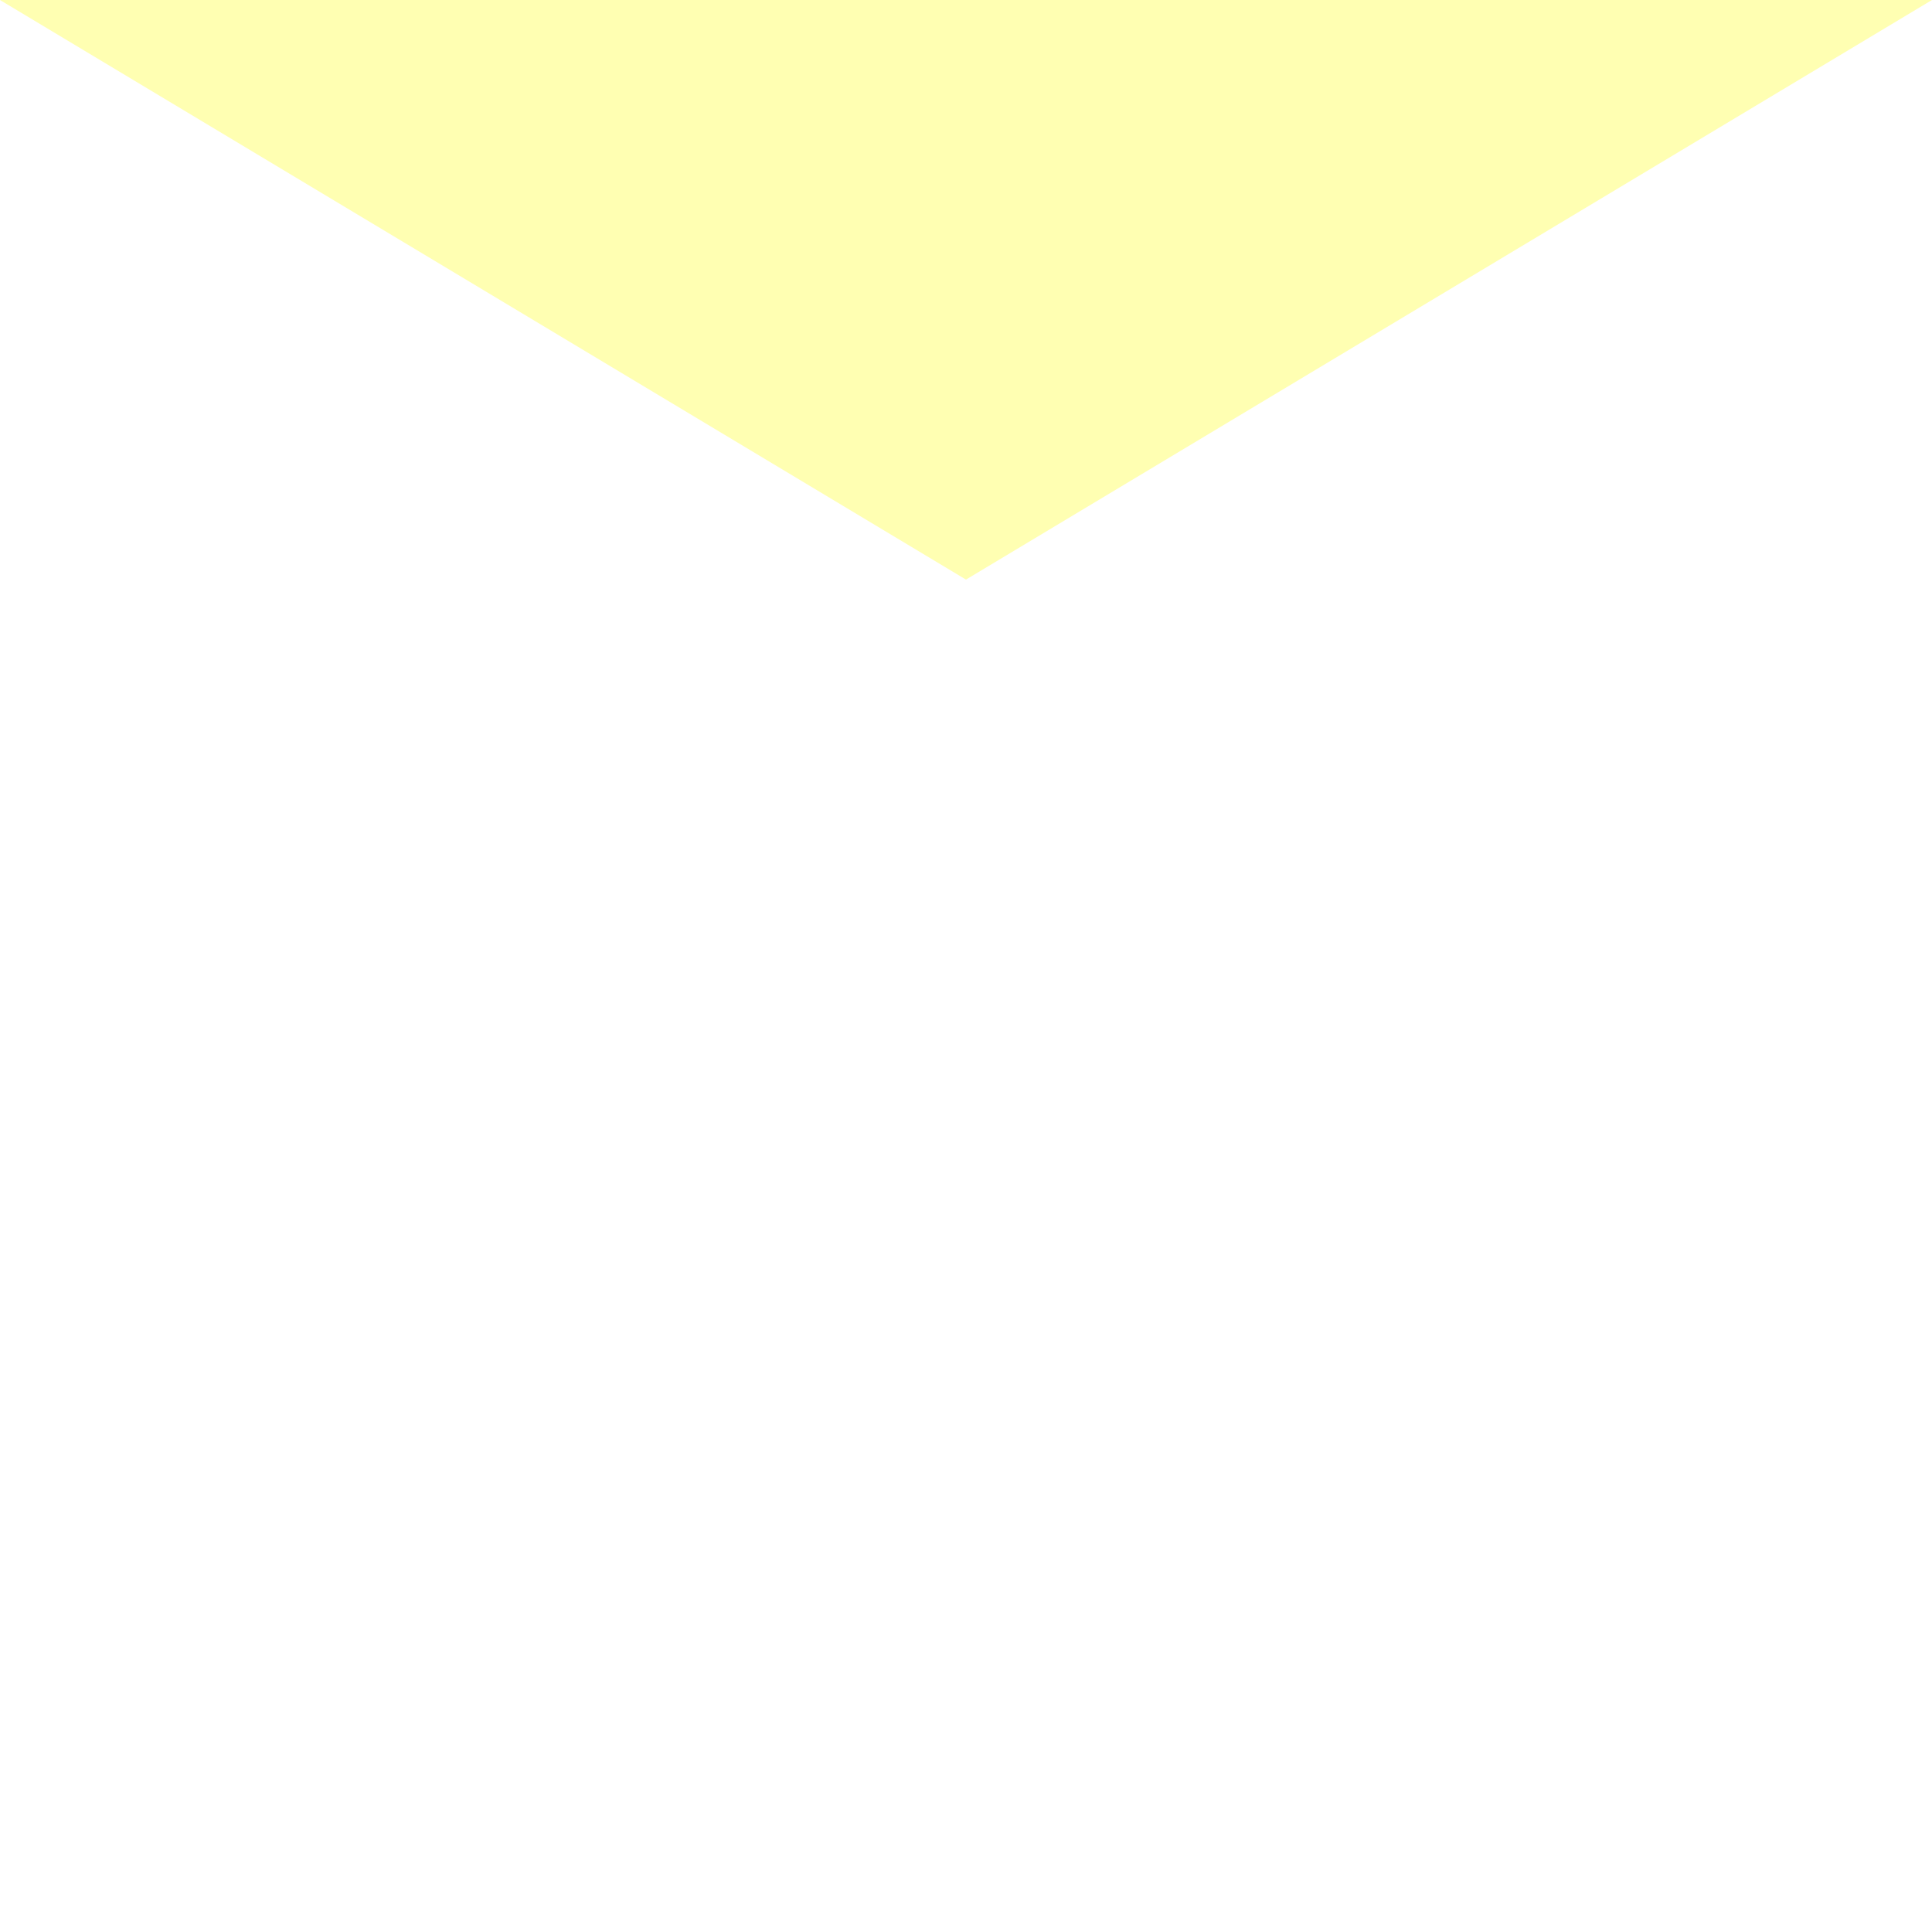
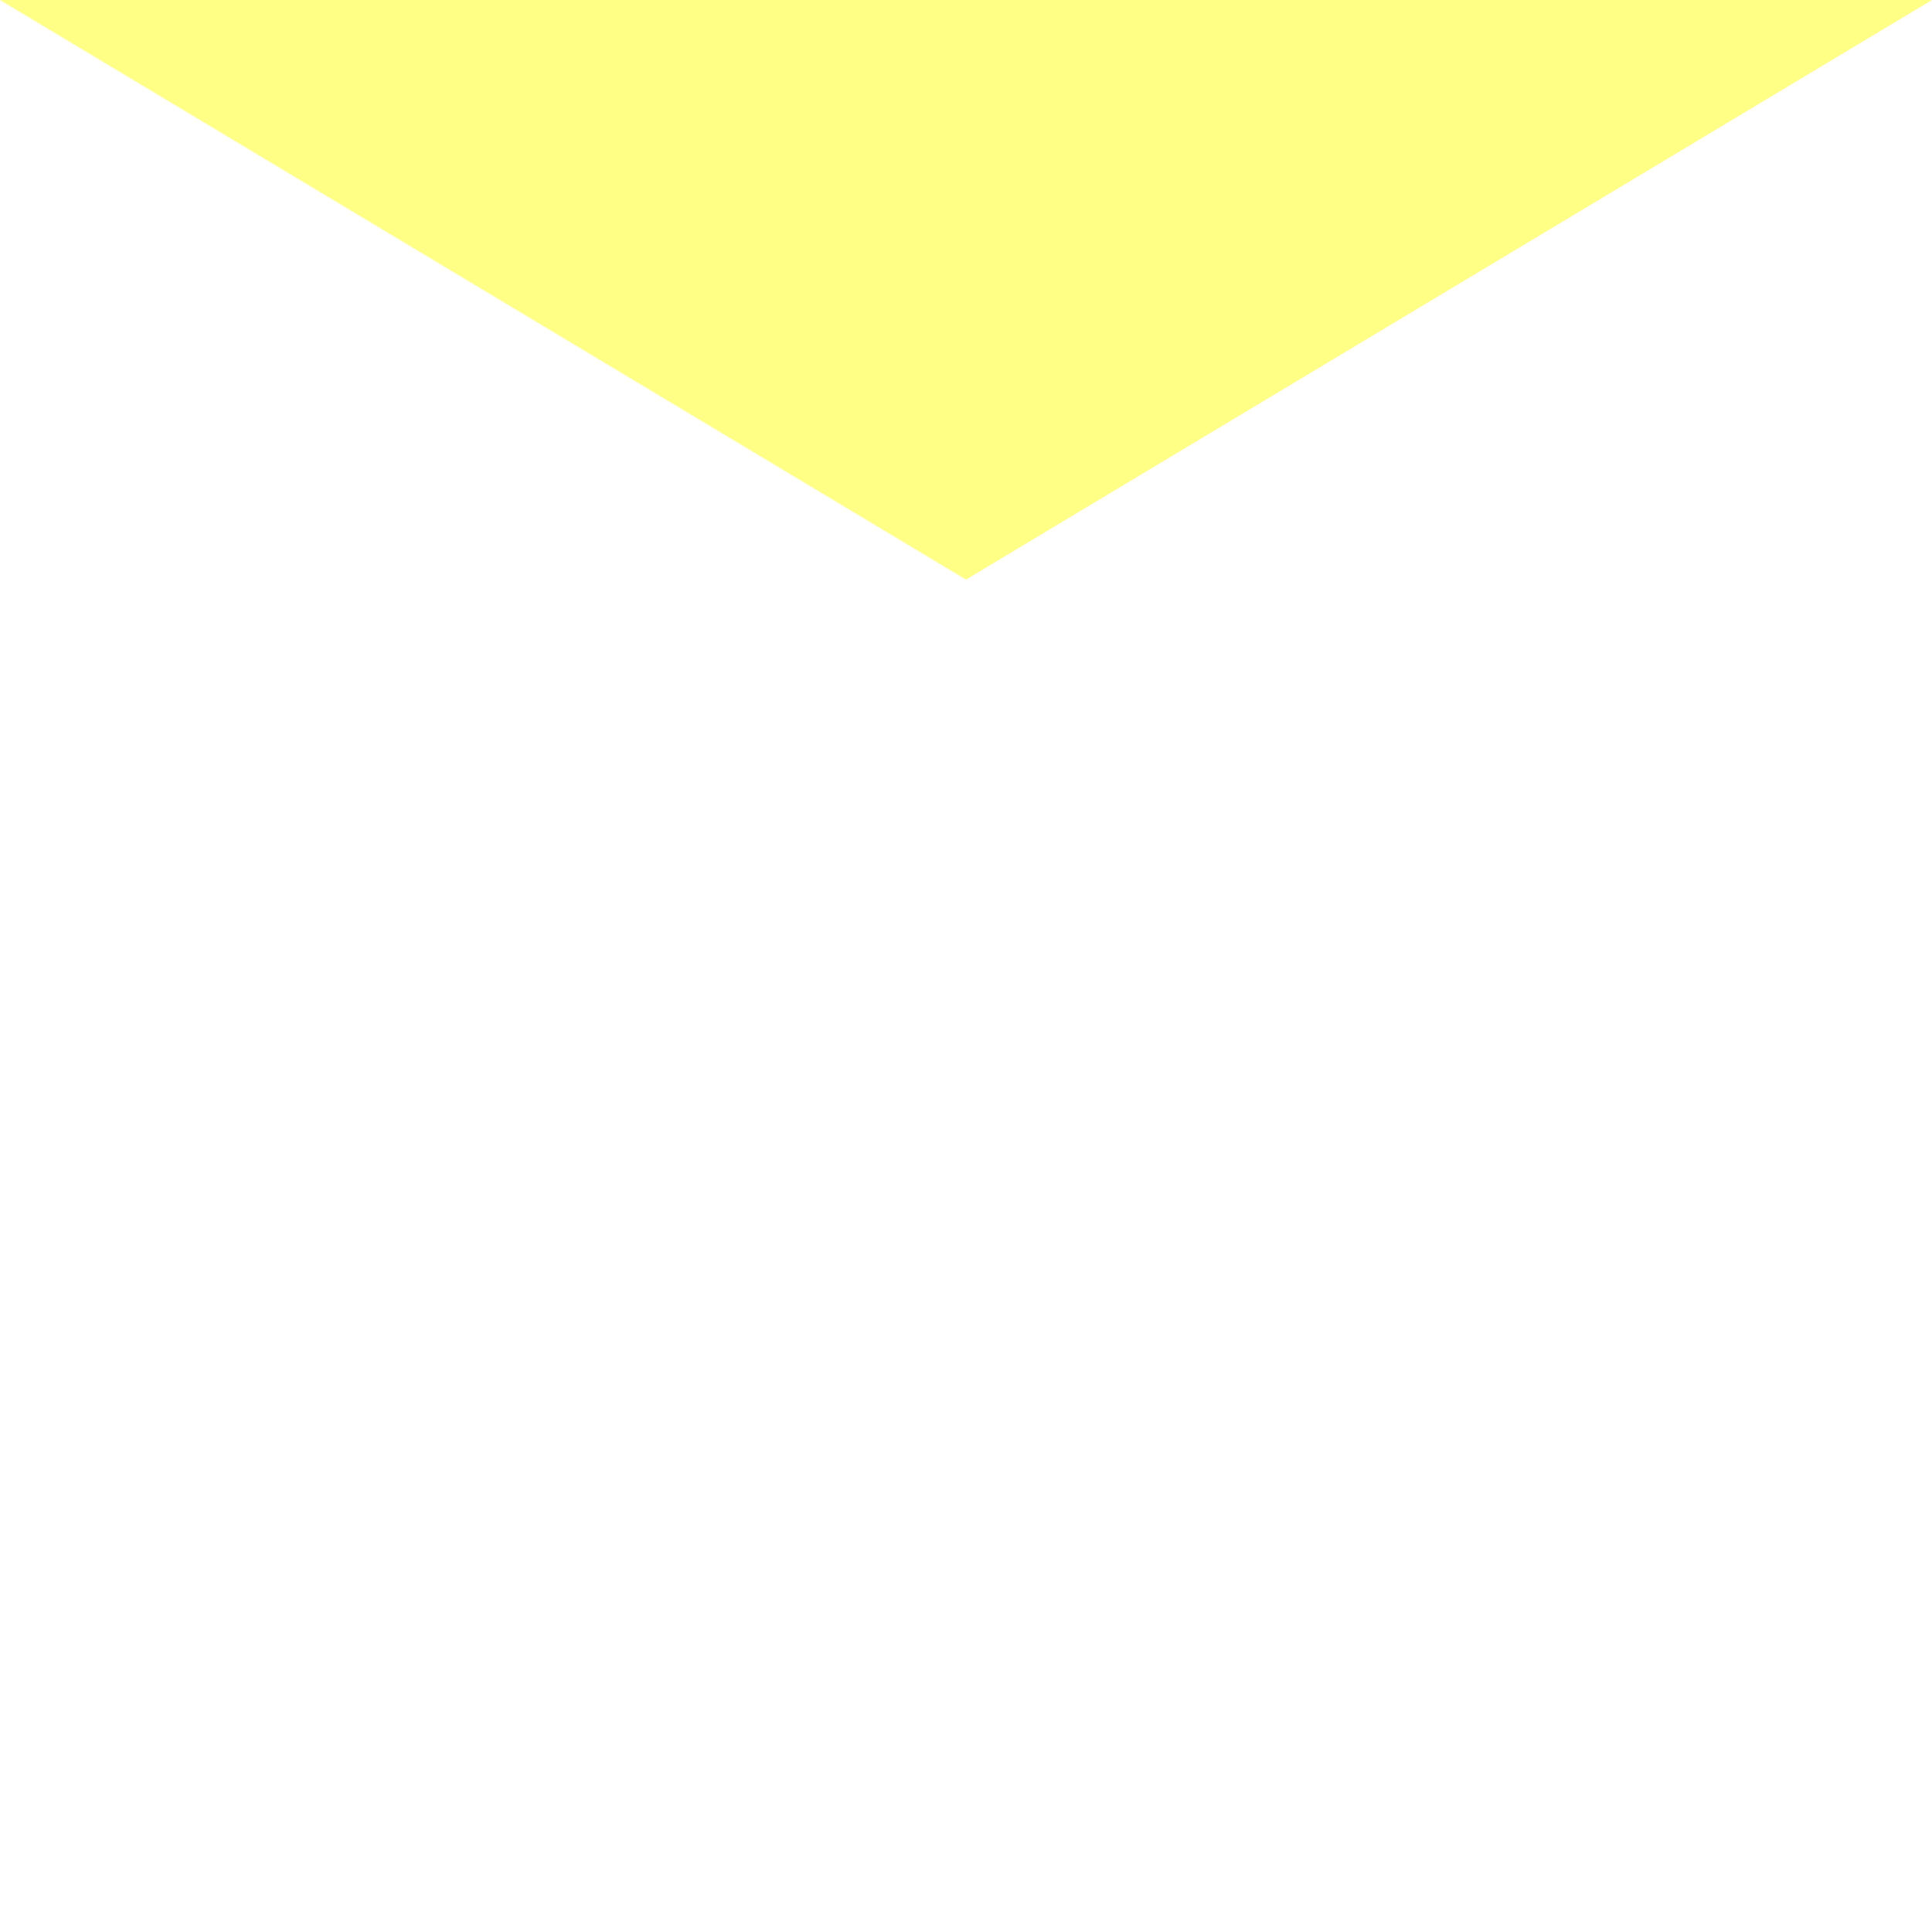
<svg xmlns="http://www.w3.org/2000/svg" viewBox="0 0 100 100">
  <defs>
    <style type="text/css">
      polygon {
-         fill: #ffffb2;
+         fill: #ffff86;
        /*fill-opacity: .9;*/
      }
    </style>
  </defs>
  <polygon points="0,0 50,30, 100,0" />
</svg>
